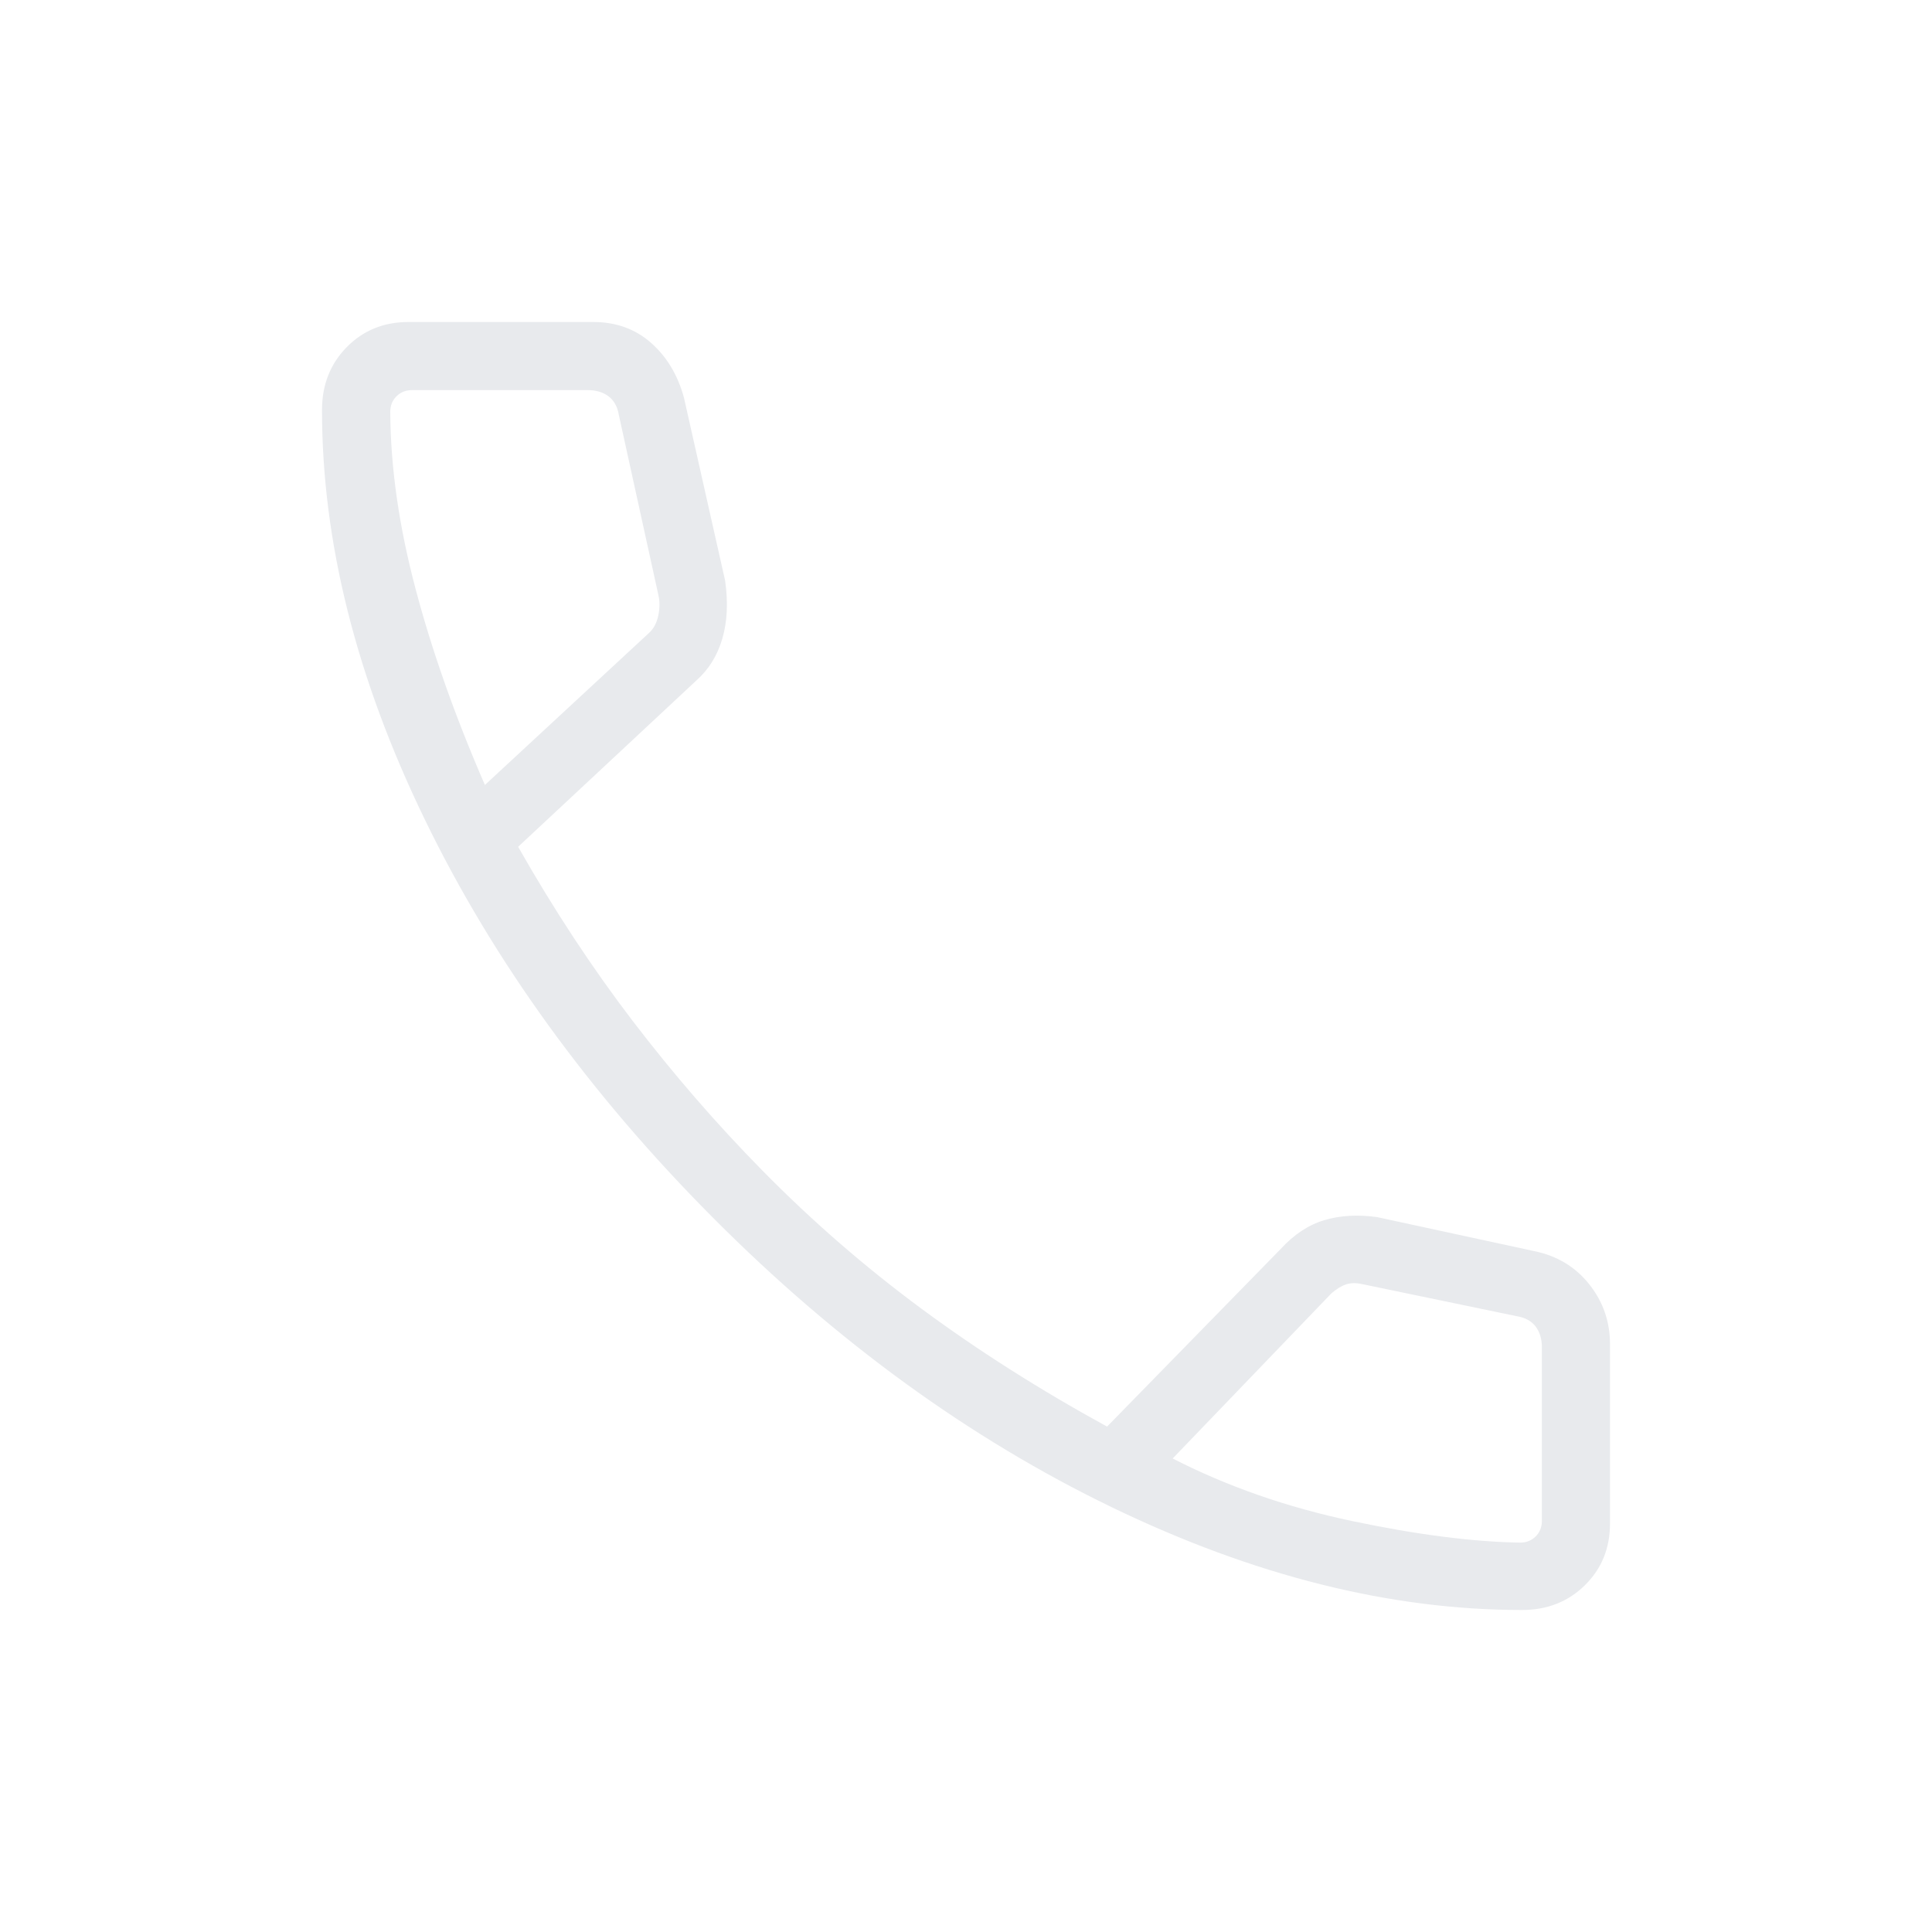
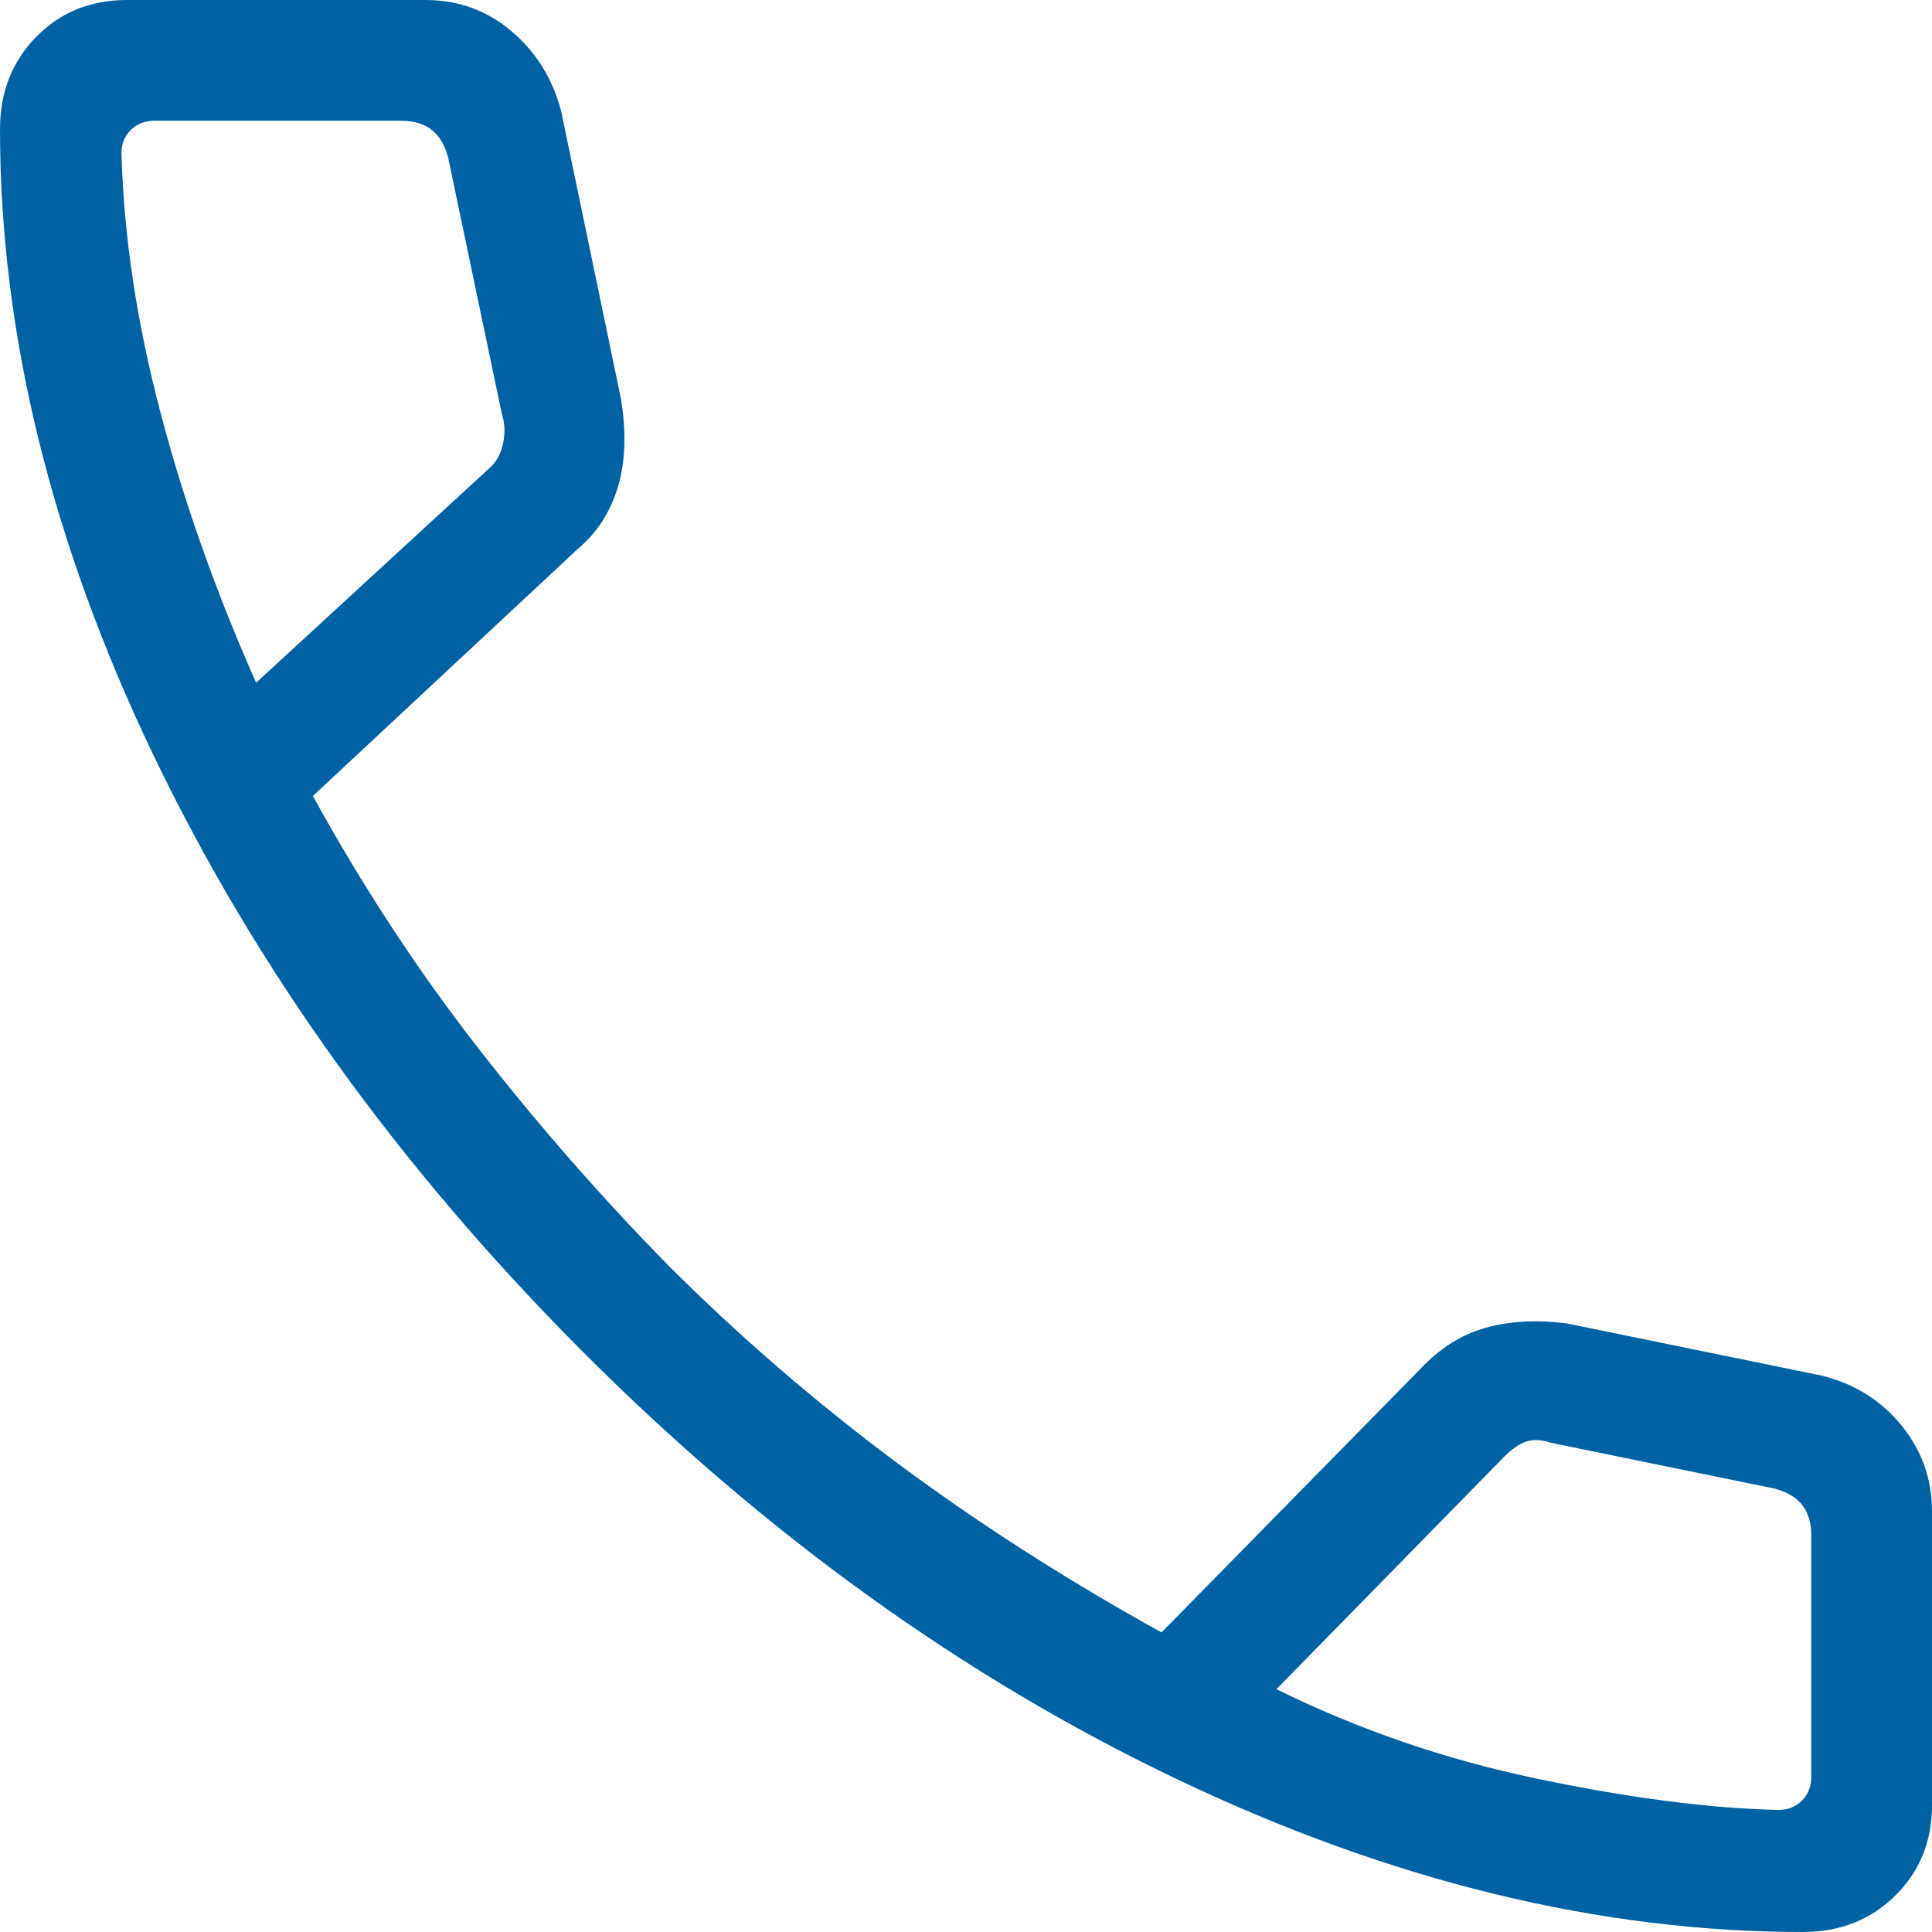
- <svg xmlns="http://www.w3.org/2000/svg" height="40px" viewBox="0 -960 960 960" width="40px" fill="#e8eaed">
-   <path d="M756.26-160q-98.23 0-203.98-51.14-105.74-51.14-197.87-143.65-92.13-92.52-143.27-197.88Q160-658.03 160-756.26q0-18.74 12.28-31.24t30.69-12.5h91.81q16.96 0 28.71 10.35 11.74 10.34 16.36 27.24l20.46 90.94q2.31 16.19-1.39 28.8-3.69 12.62-12.87 20.77l-88.59 82.67q26.57 46.79 56.86 86.45 30.3 39.65 64.37 74.27 36.8 37.46 79.05 68.7 42.26 31.25 92.36 58.68l86.21-88.2q9.92-10.85 21.73-14.38 11.81-3.52 26.22-1.52l78.15 16.92q16.97 3.49 27.28 16.47Q800-308.87 800-292.1v89.13q0 18.41-12.5 30.69Q775-160 756.26-160ZM240.95-569.95l81.64-75.64q3.33-3.08 4.49-8.46 1.15-5.39.13-10l-19.72-89.8q-1.03-6.15-5.13-9.23-4.1-3.07-10.26-3.07h-87.41q-4.61 0-7.69 3.07-3.08 3.08-3.08 7.7.18 41.15 12.52 87.79 12.33 46.64 34.51 97.64Zm341.74 334.67q40.85 20.9 89.17 31.08 48.32 10.17 83.52 10.71 4.62 0 7.7-3.07 3.07-3.08 3.07-7.7v-86.3q0-6.16-3.07-10.26-3.08-4.1-9.23-5.13l-76.93-15.97q-4.61-1.03-8.07.13-3.47 1.15-7.31 4.48l-78.85 82.03ZM240.95-569.95Zm341.74 334.67Z" />
+ <svg xmlns="http://www.w3.org/2000/svg" width="16" height="16" viewBox="0 0 16 16" fill="none">
+   <path d="M14.931 16C13.245 16 11.517 15.578 9.746 14.734C7.976 13.889 6.331 12.704 4.811 11.179C3.292 9.653 2.111 8.008 1.266 6.244C0.422 4.48 0 2.755 0 1.069C0 0.764 0.1 0.509 0.3 0.305C0.5 0.102 0.75 0 1.05 0H3.523C3.795 0 4.032 0.086 4.234 0.257C4.437 0.428 4.574 0.647 4.646 0.915L5.142 3.3C5.188 3.579 5.18 3.824 5.117 4.033C5.054 4.242 4.944 4.413 4.785 4.546L2.591 6.592C3.001 7.337 3.454 8.029 3.951 8.668C4.448 9.307 4.978 9.913 5.54 10.485C6.121 11.065 6.746 11.605 7.415 12.105C8.085 12.604 8.819 13.076 9.619 13.519L11.758 11.342C11.921 11.167 12.104 11.051 12.307 10.995C12.51 10.939 12.735 10.928 12.981 10.961L15.085 11.392C15.356 11.459 15.577 11.596 15.746 11.803C15.915 12.01 16 12.248 16 12.515V14.95C16 15.25 15.898 15.5 15.694 15.7C15.491 15.9 15.236 16 14.931 16ZM2.121 5.654L4.04 3.889C4.104 3.837 4.146 3.767 4.165 3.677C4.185 3.587 4.181 3.504 4.156 3.427L3.712 1.308C3.686 1.205 3.641 1.128 3.577 1.077C3.513 1.026 3.429 1 3.327 1H1.275C1.198 1 1.134 1.026 1.083 1.077C1.031 1.128 1.006 1.192 1.006 1.269C1.025 1.953 1.132 2.666 1.327 3.409C1.522 4.153 1.787 4.901 2.121 5.654ZM10.571 13.989C11.247 14.323 11.967 14.571 12.732 14.731C13.496 14.891 14.163 14.977 14.731 14.989C14.808 14.989 14.872 14.963 14.923 14.912C14.974 14.86 15 14.796 15 14.719V12.711C15 12.609 14.974 12.526 14.923 12.461C14.872 12.398 14.795 12.353 14.692 12.327L12.842 11.948C12.765 11.922 12.698 11.919 12.64 11.938C12.583 11.958 12.522 11.999 12.458 12.063L10.571 13.989Z" fill="#0062A2" />
</svg>
